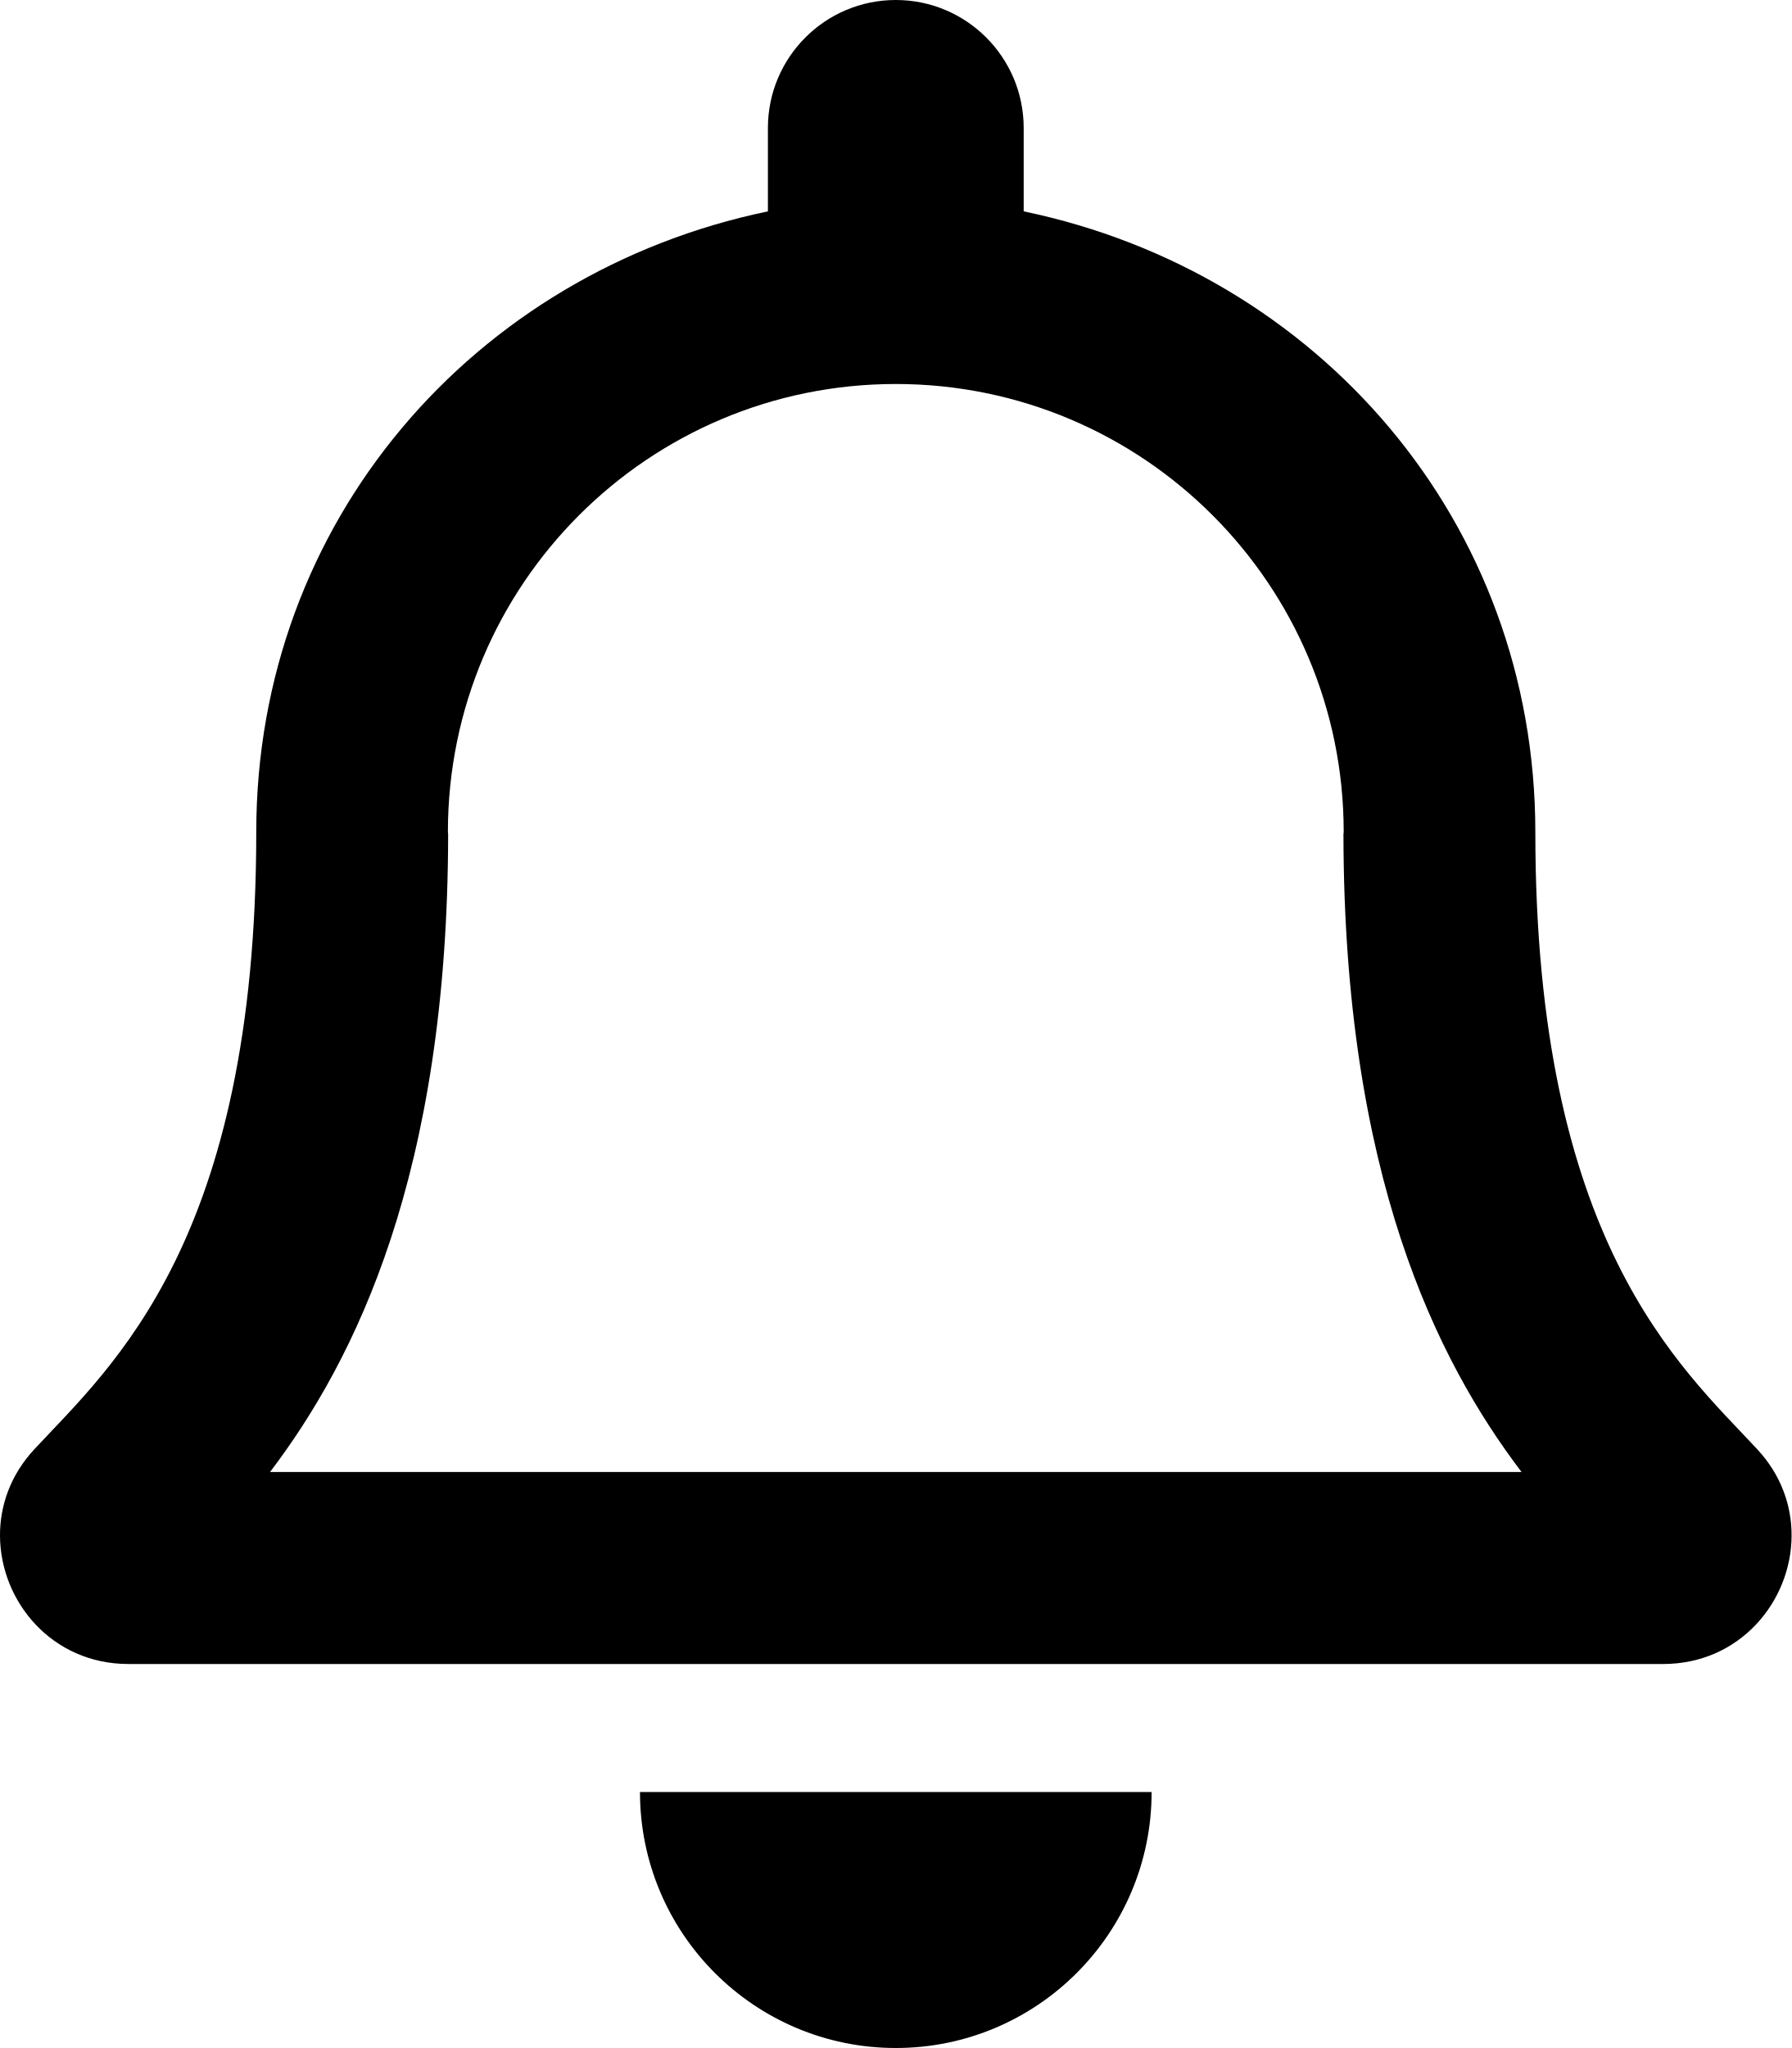
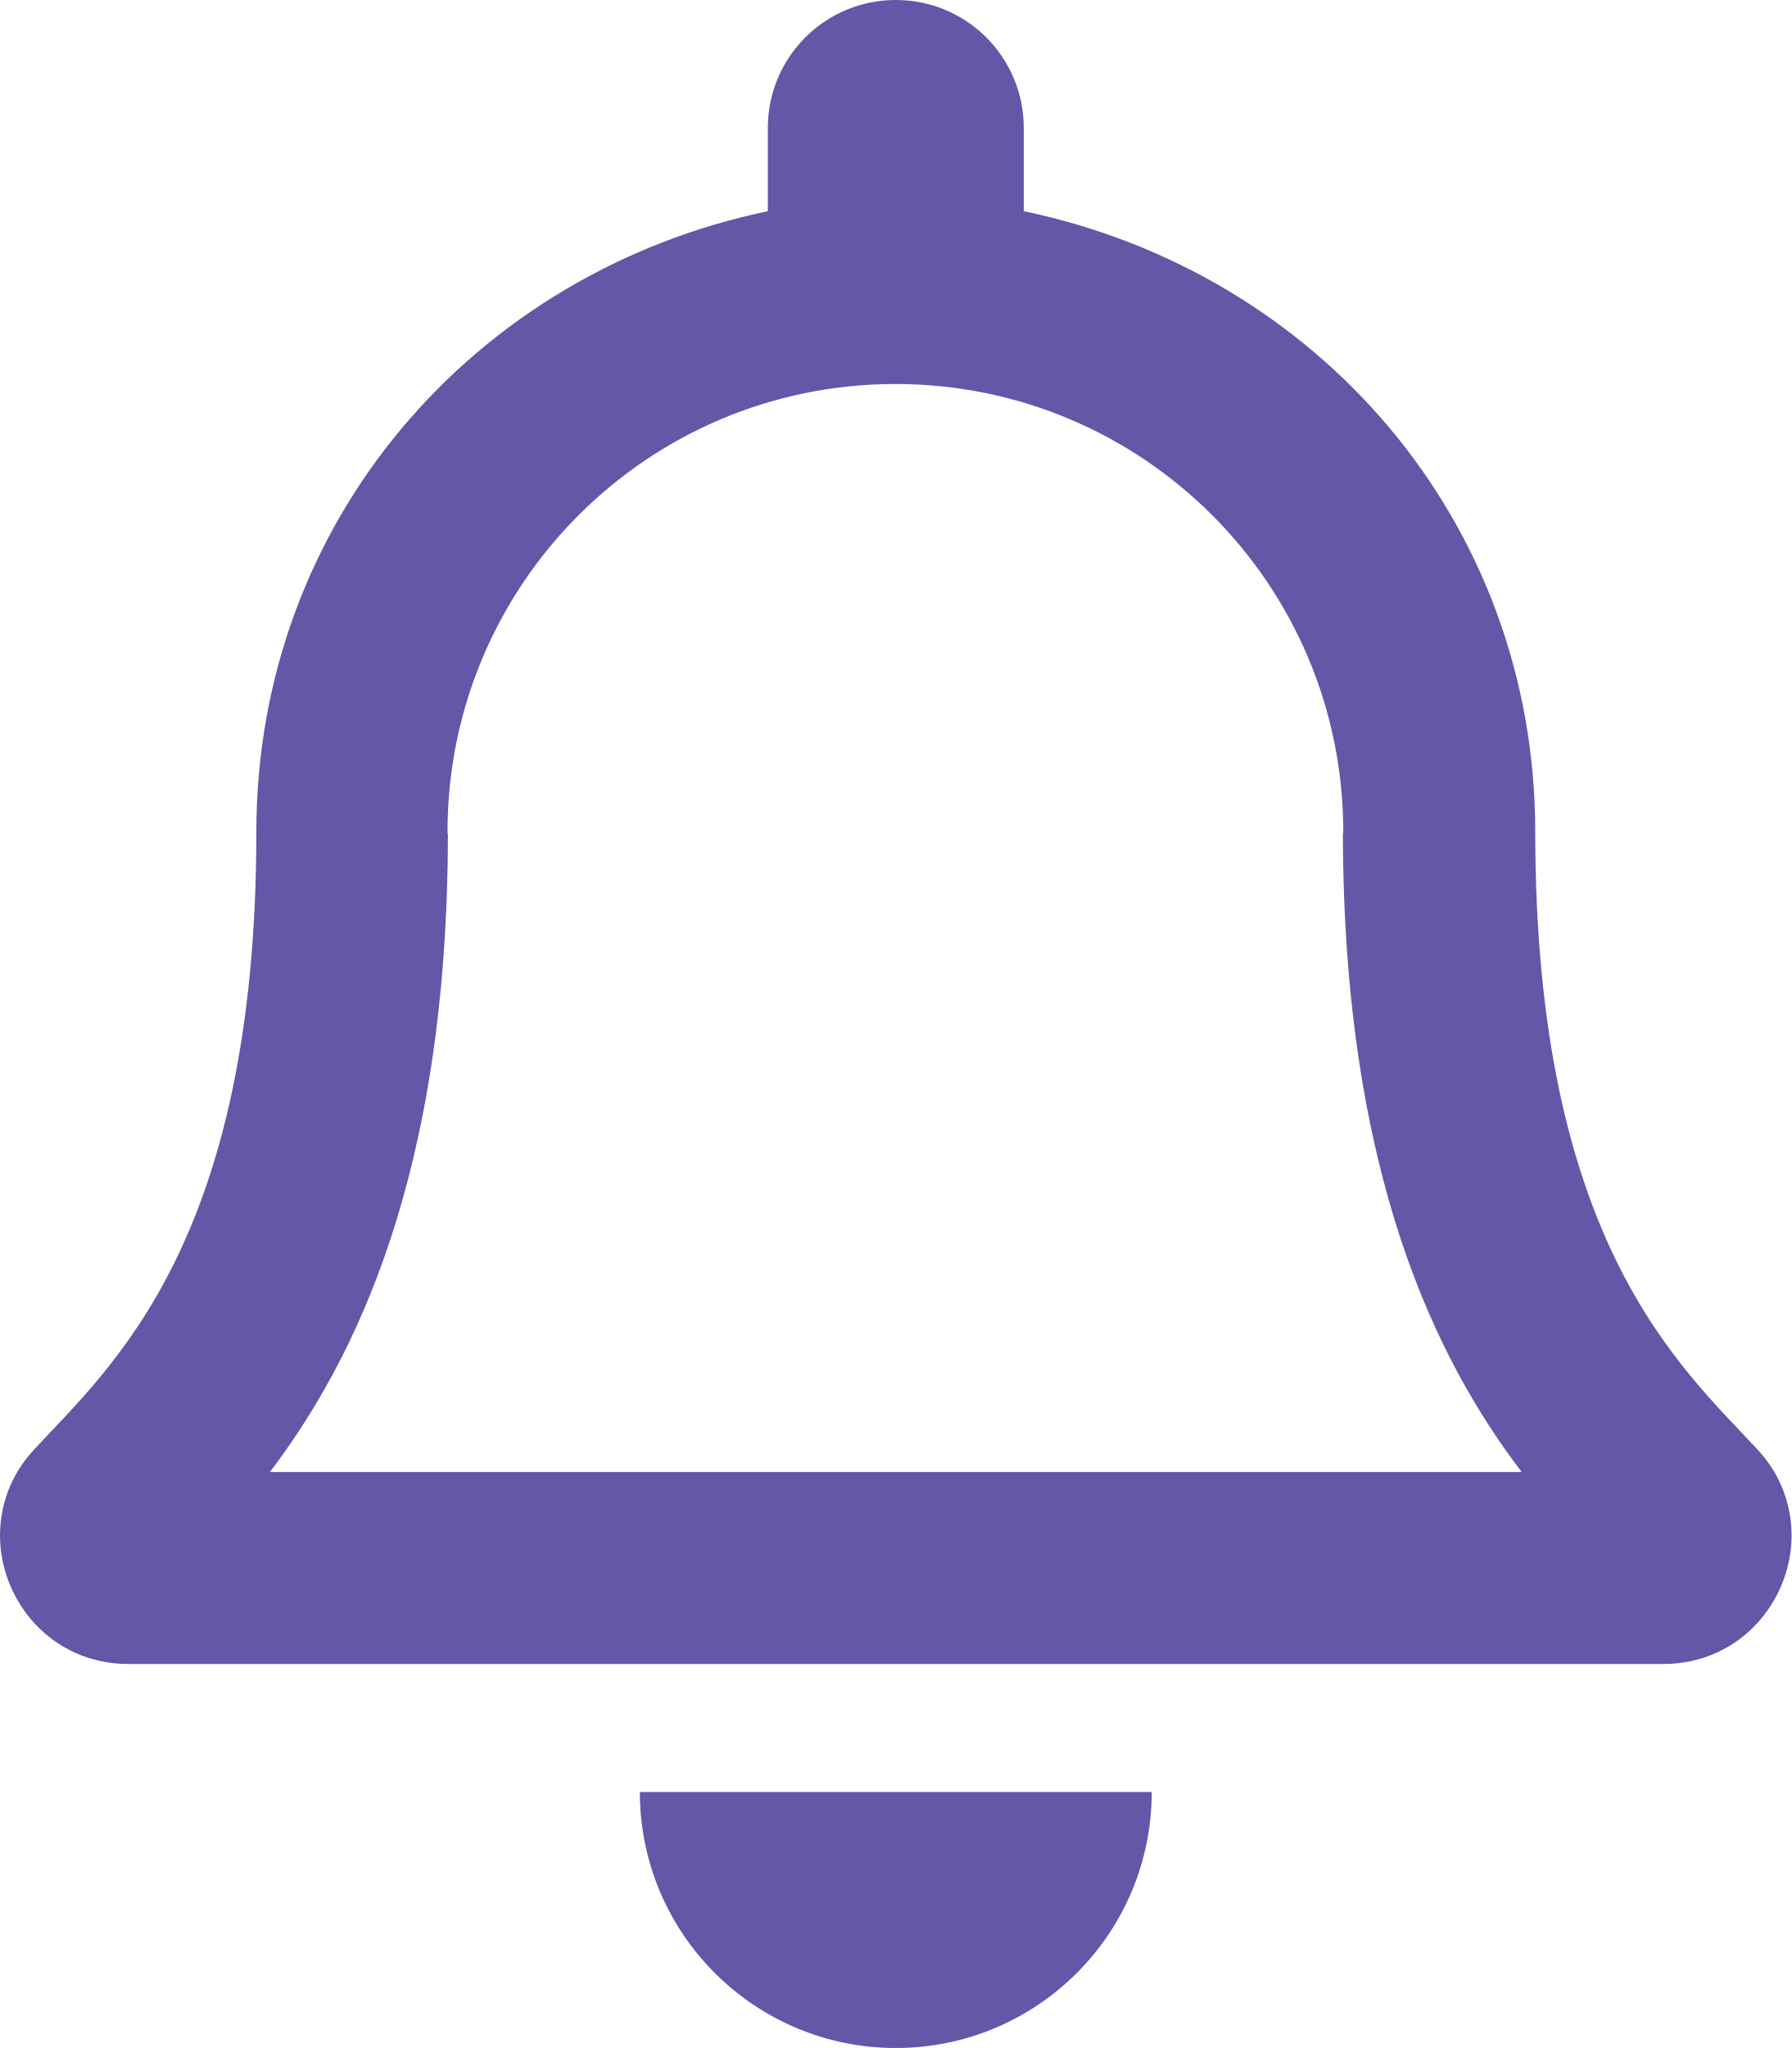
- <svg xmlns="http://www.w3.org/2000/svg" aria-hidden="true" focusable="false" data-prefix="far" data-icon="bell" class="svg-inline--fa fa-bell fa-w-14" role="img" viewBox="0 0 448 512">
-   <path fill="currentColor" d="M439.39 362.29c-19.32-20.76-55.47-51.99-55.47-154.29 0-77.7-54.48-139.9-127.94-155.16V32c0-17.67-14.32-32-31.98-32s-31.98 14.33-31.98 32v20.84C118.56 68.1 64.08 130.3 64.08 208c0 102.3-36.15 133.53-55.47 154.29-6 6.45-8.66 14.16-8.61 21.71.11 16.4 12.98 32 32.1 32h383.8c19.12 0 32-15.6 32.1-32 .05-7.55-2.61-15.27-8.61-21.71zM67.53 368c21.22-27.97 44.42-74.33 44.53-159.42 0-.2-.06-.38-.06-.58 0-61.86 50.14-112 112-112s112 50.14 112 112c0 .2-.06.38-.06.58.11 85.1 23.31 131.46 44.53 159.42H67.53zM224 512c35.32 0 63.97-28.65 63.97-64H160.03c0 35.35 28.65 64 63.97 64z" />
+ <svg xmlns="http://www.w3.org/2000/svg" version="1.1" id="Calque_1" focusable="false" x="0px" y="0px" viewBox="0 0 448 512" style="enable-background:new 0 0 448 512;" xml:space="preserve">
+   <style type="text/css">
+ 	.st0{fill:#6357A8;}
+ </style>
+   <path class="st0" d="M439.4,362.3c-19.3-20.8-55.5-52-55.5-154.3c0-77.7-54.5-139.9-127.9-155.2V32c0-17.7-14.3-32-32-32  s-32,14.3-32,32v20.8C118.6,68.1,64.1,130.3,64.1,208c0,102.3-36.2,133.5-55.5,154.3C2.6,368.7,0,376.4,0,384  c0.1,16.4,13,32,32.1,32h383.8c19.1,0,32-15.6,32.1-32C448,376.4,445.4,368.7,439.4,362.3L439.4,362.3z M67.5,368  c21.2-28,44.4-74.3,44.5-159.4c0-0.2-0.1-0.4-0.1-0.6c0-61.9,50.1-112,112-112s112,50.1,112,112c0,0.2-0.1,0.4-0.1,0.6  C336,293.7,359.2,340,380.5,368H67.5z M224,512c35.3,0,64-28.6,64-64H160C160,483.4,188.7,512,224,512z" />
</svg>
